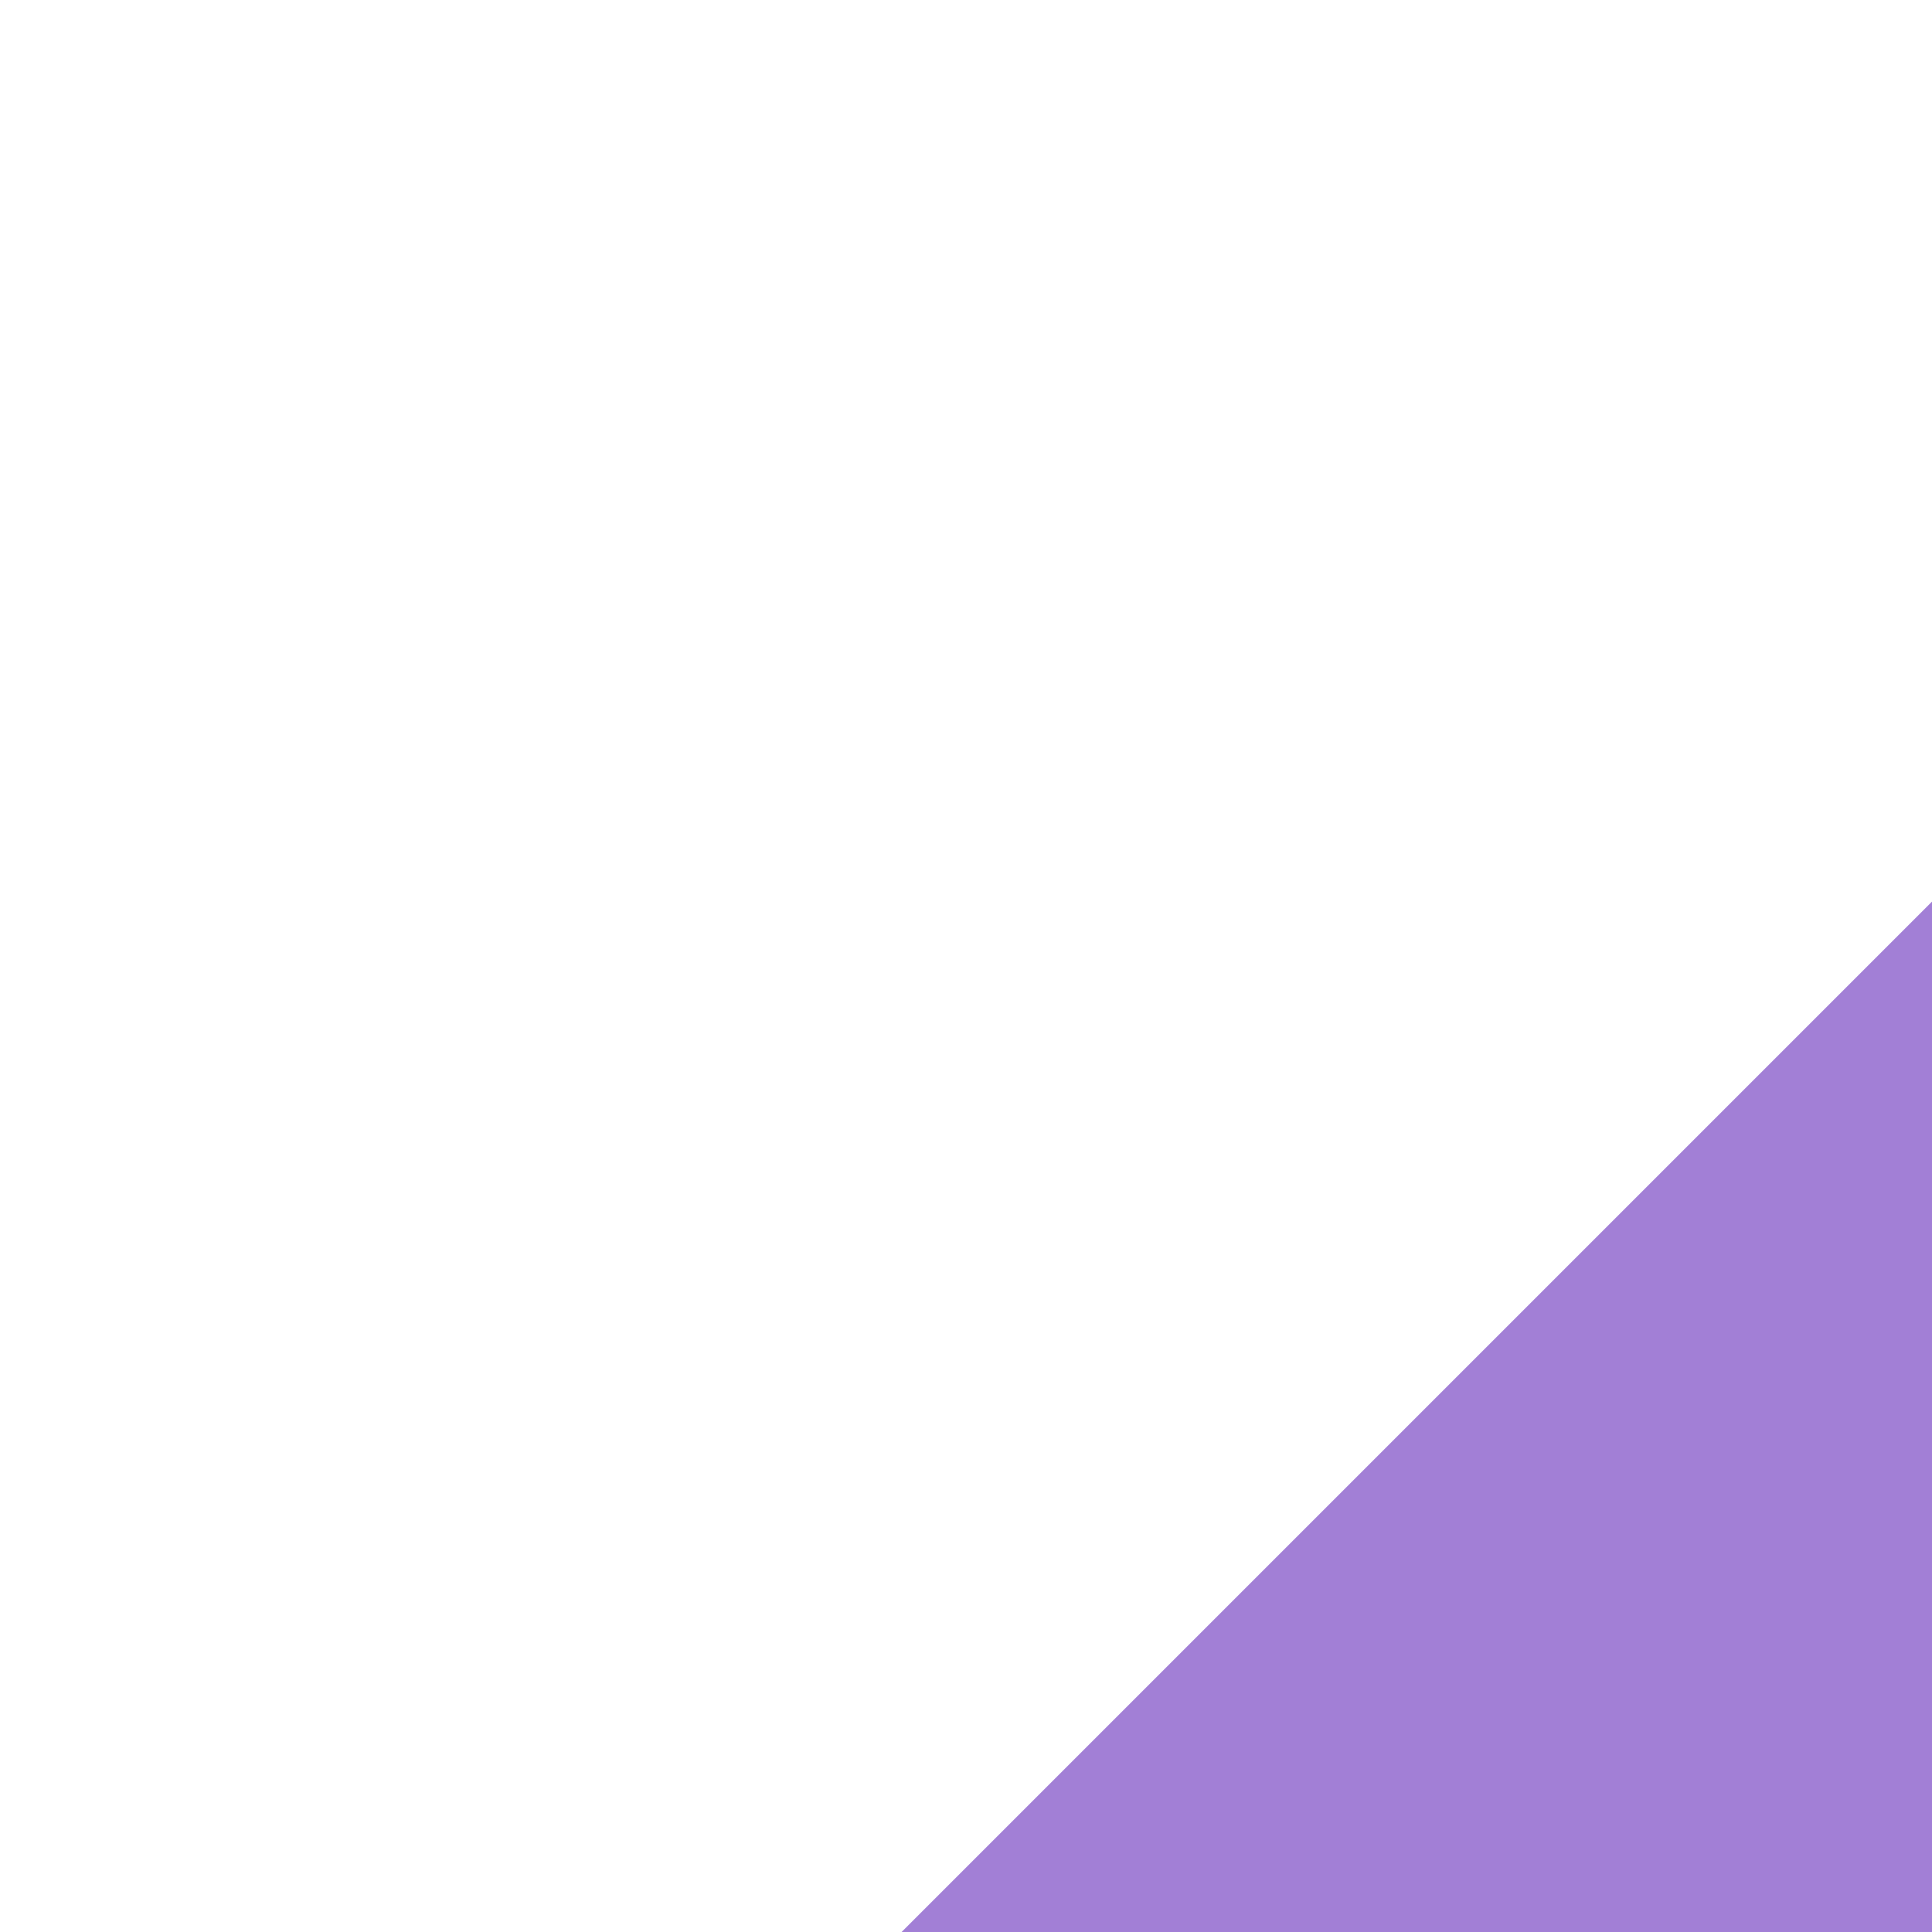
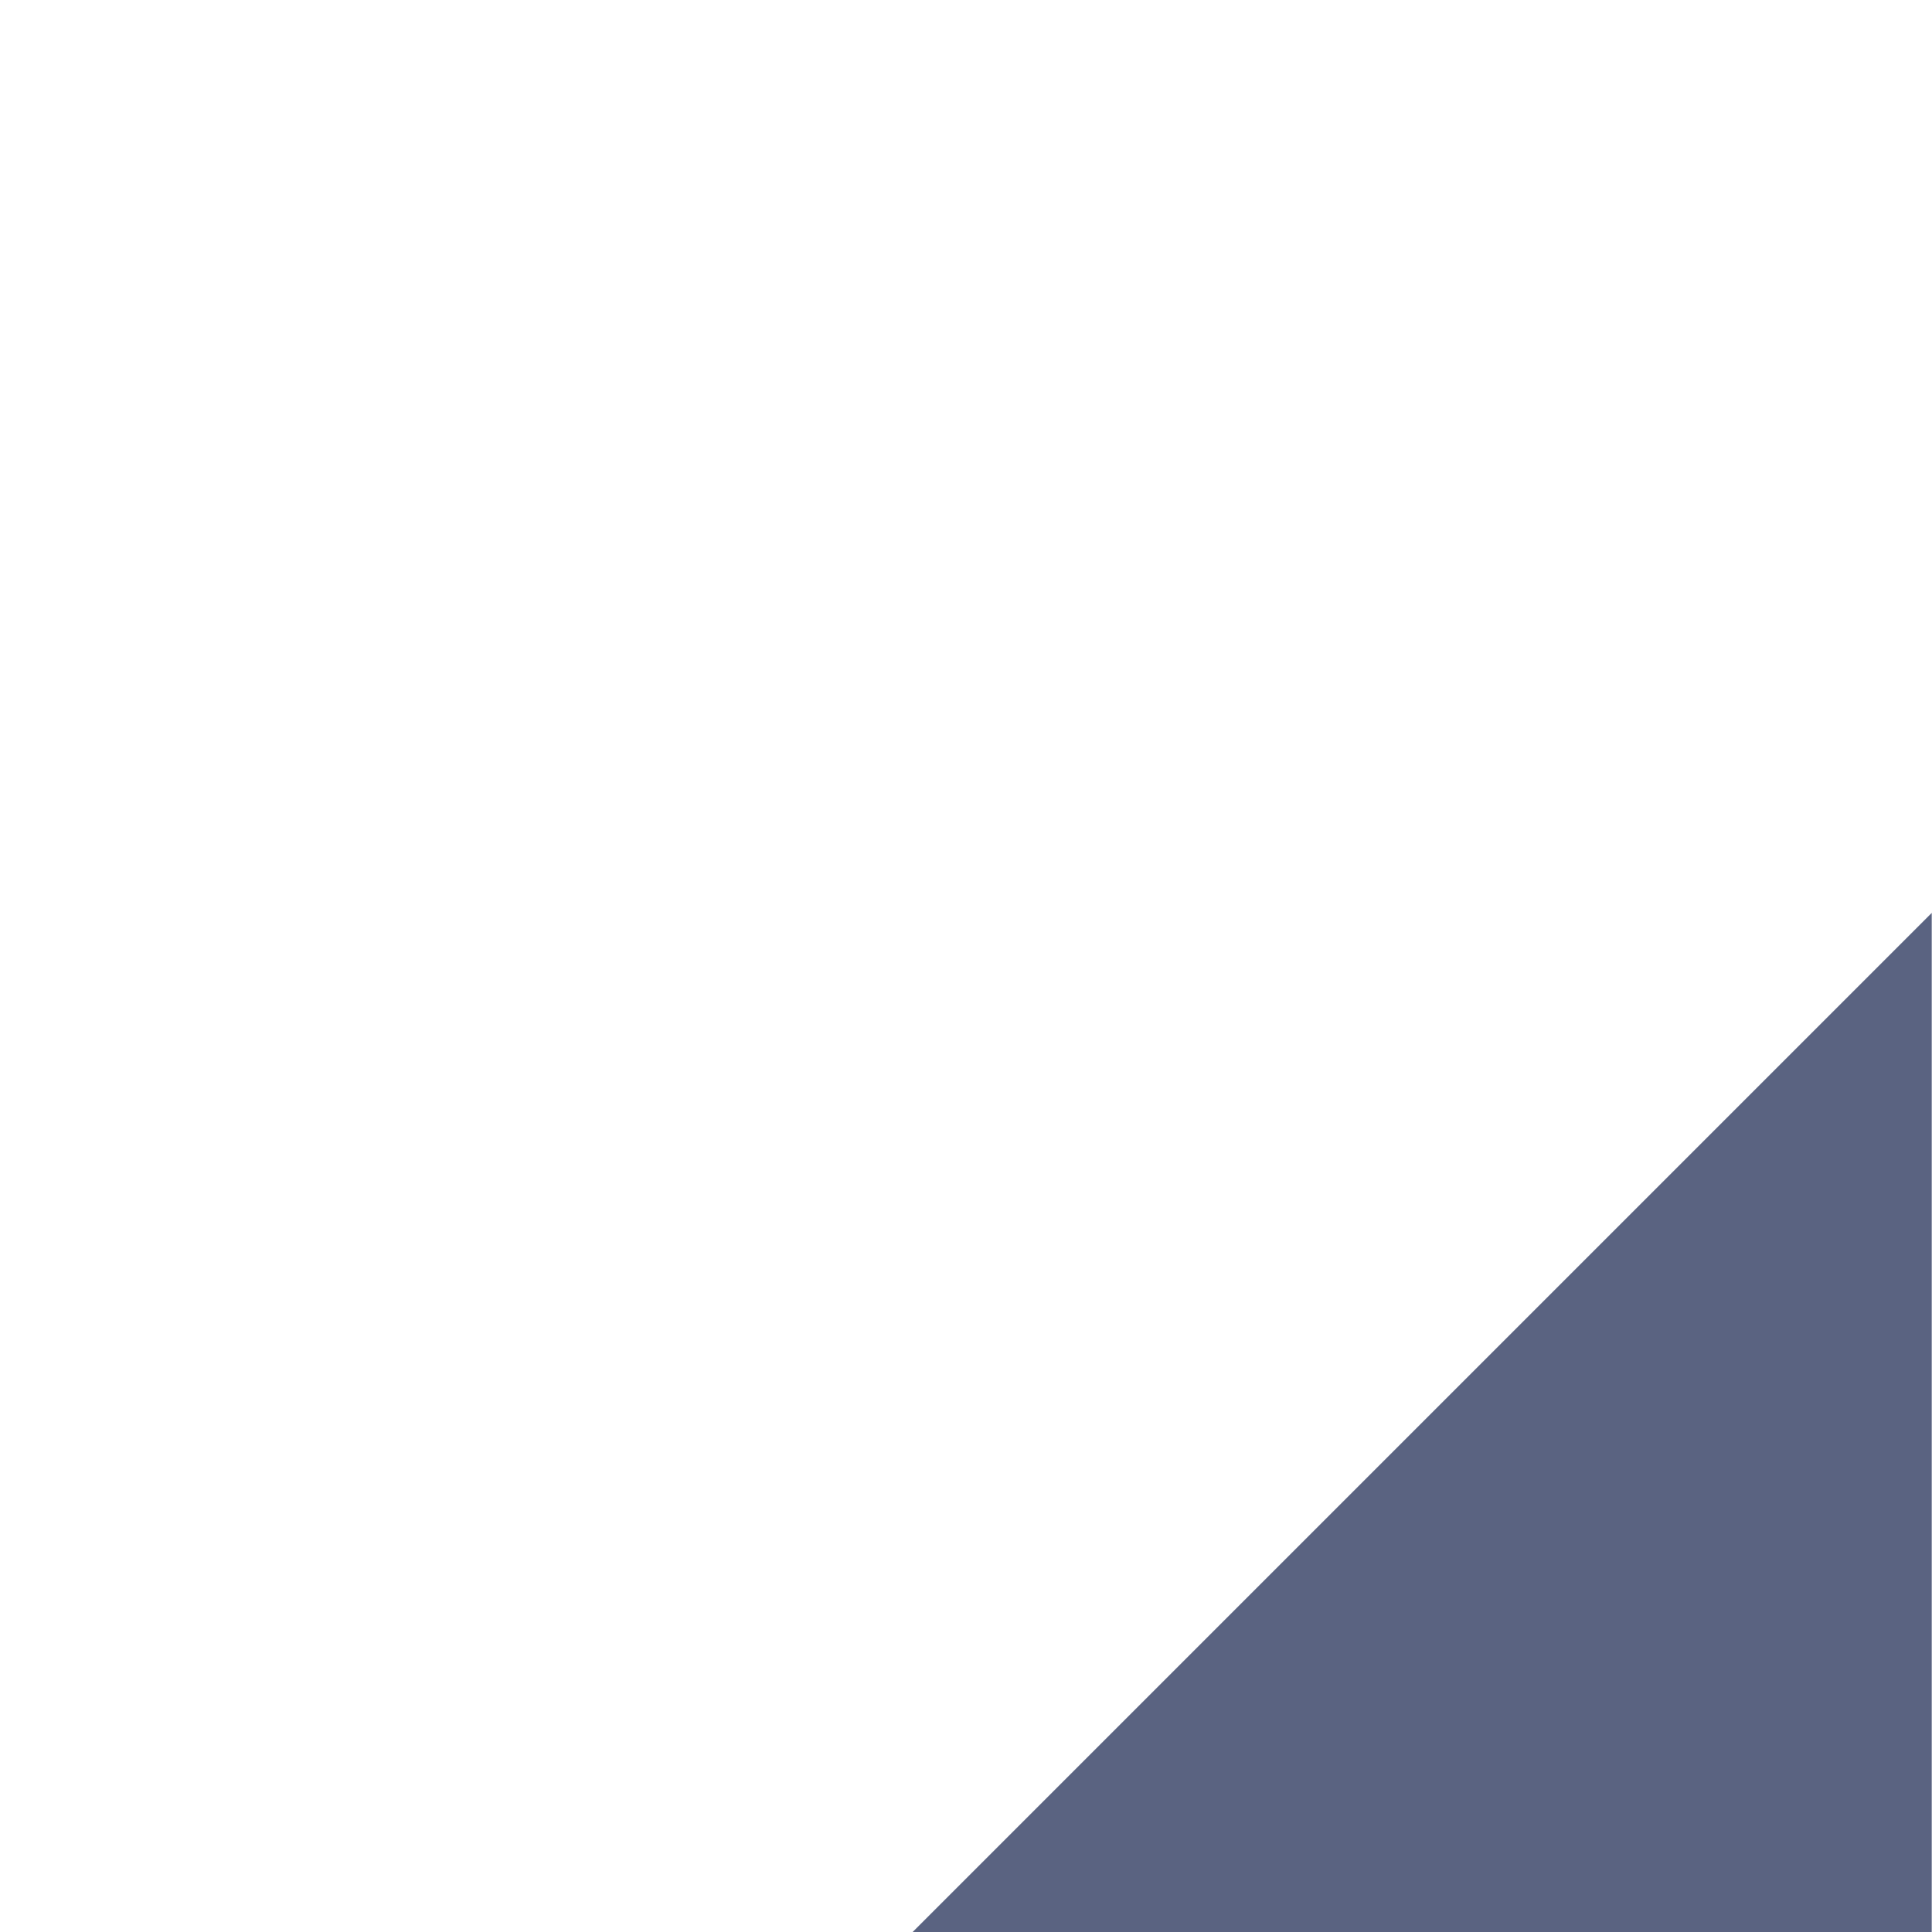
<svg xmlns="http://www.w3.org/2000/svg" width="30" height="30" version="1.1" viewBox="0 0 30 30" id="svg8">
  <defs id="defs3">
    <style id="current-color-scheme" type="text/css">.ColorScheme-Text {
        color:#31363b;
        stop-color:#31363b;
      }
      .ColorScheme-Background {
        color:#eff0f1;
        stop-color:#eff0f1;
      }
      .ColorScheme-Highlight {
        color:#3daee9;
        stop-color:#3daee9;
      }
      .ColorScheme-ViewText {
        color:#31363b;
        stop-color:#31363b;
      }
      .ColorScheme-ViewBackground {
        color:#fcfcfc;
        stop-color:#fcfcfc;
      }
      .ColorScheme-ViewHover {
        color:#93cee9;
        stop-color:#93cee9;
      }
      .ColorScheme-ViewFocus{
        color:#3daee9;
        stop-color:#3daee9;
      }
      .ColorScheme-ButtonText {
        color:#31363b;
        stop-color:#31363b;
      }
      .ColorScheme-ButtonBackground {
        color:#eff0f1;
        stop-color:#eff0f1;
      }
      .ColorScheme-ButtonHover {
        color:#93cee9;
        stop-color:#93cee9;
      }
      .ColorScheme-ButtonFocus{
        color:#3daee9;
        stop-color:#3daee9;
      }</style>
  </defs>
-   <g transform="translate(0 -904.36)" id="g6">
-     <path id="event" class="ColorScheme-Highlight" d="m30 918.36-16 16h16z" fill="#4285f4" style="fill:#a27fd6;fill-opacity:1" />
+   <g transform="translate(-0.00419575,-904.1844)" id="g6">
+     <path id="event" class="ColorScheme-Highlight" d="m 30,918.36 -16,16 h 16 z" style="color:#3daee9;fill:#5a6381;fill-opacity:1" />
  </g>
-   <path style="fill:#a27fd6;fill-opacity:1;stroke:none;stroke-width:0.09;stroke-opacity:1" d="m 22.007,22.037 c 4.35,-4.351 7.92,-7.91 7.932,-7.91 0.012,0 0.023,3.56 0.023,7.91 v 7.91 H 22.029 14.097 Z" id="path814" />
-   <path style="fill:#a27fd6;fill-opacity:1;stroke:none;stroke-width:0.09;stroke-opacity:1" d="m 22.007,22.037 c 4.35,-4.351 7.92,-7.91 7.932,-7.91 0.012,0 0.023,3.56 0.023,7.91 v 7.91 H 22.029 14.097 Z" id="path816" />
</svg>
